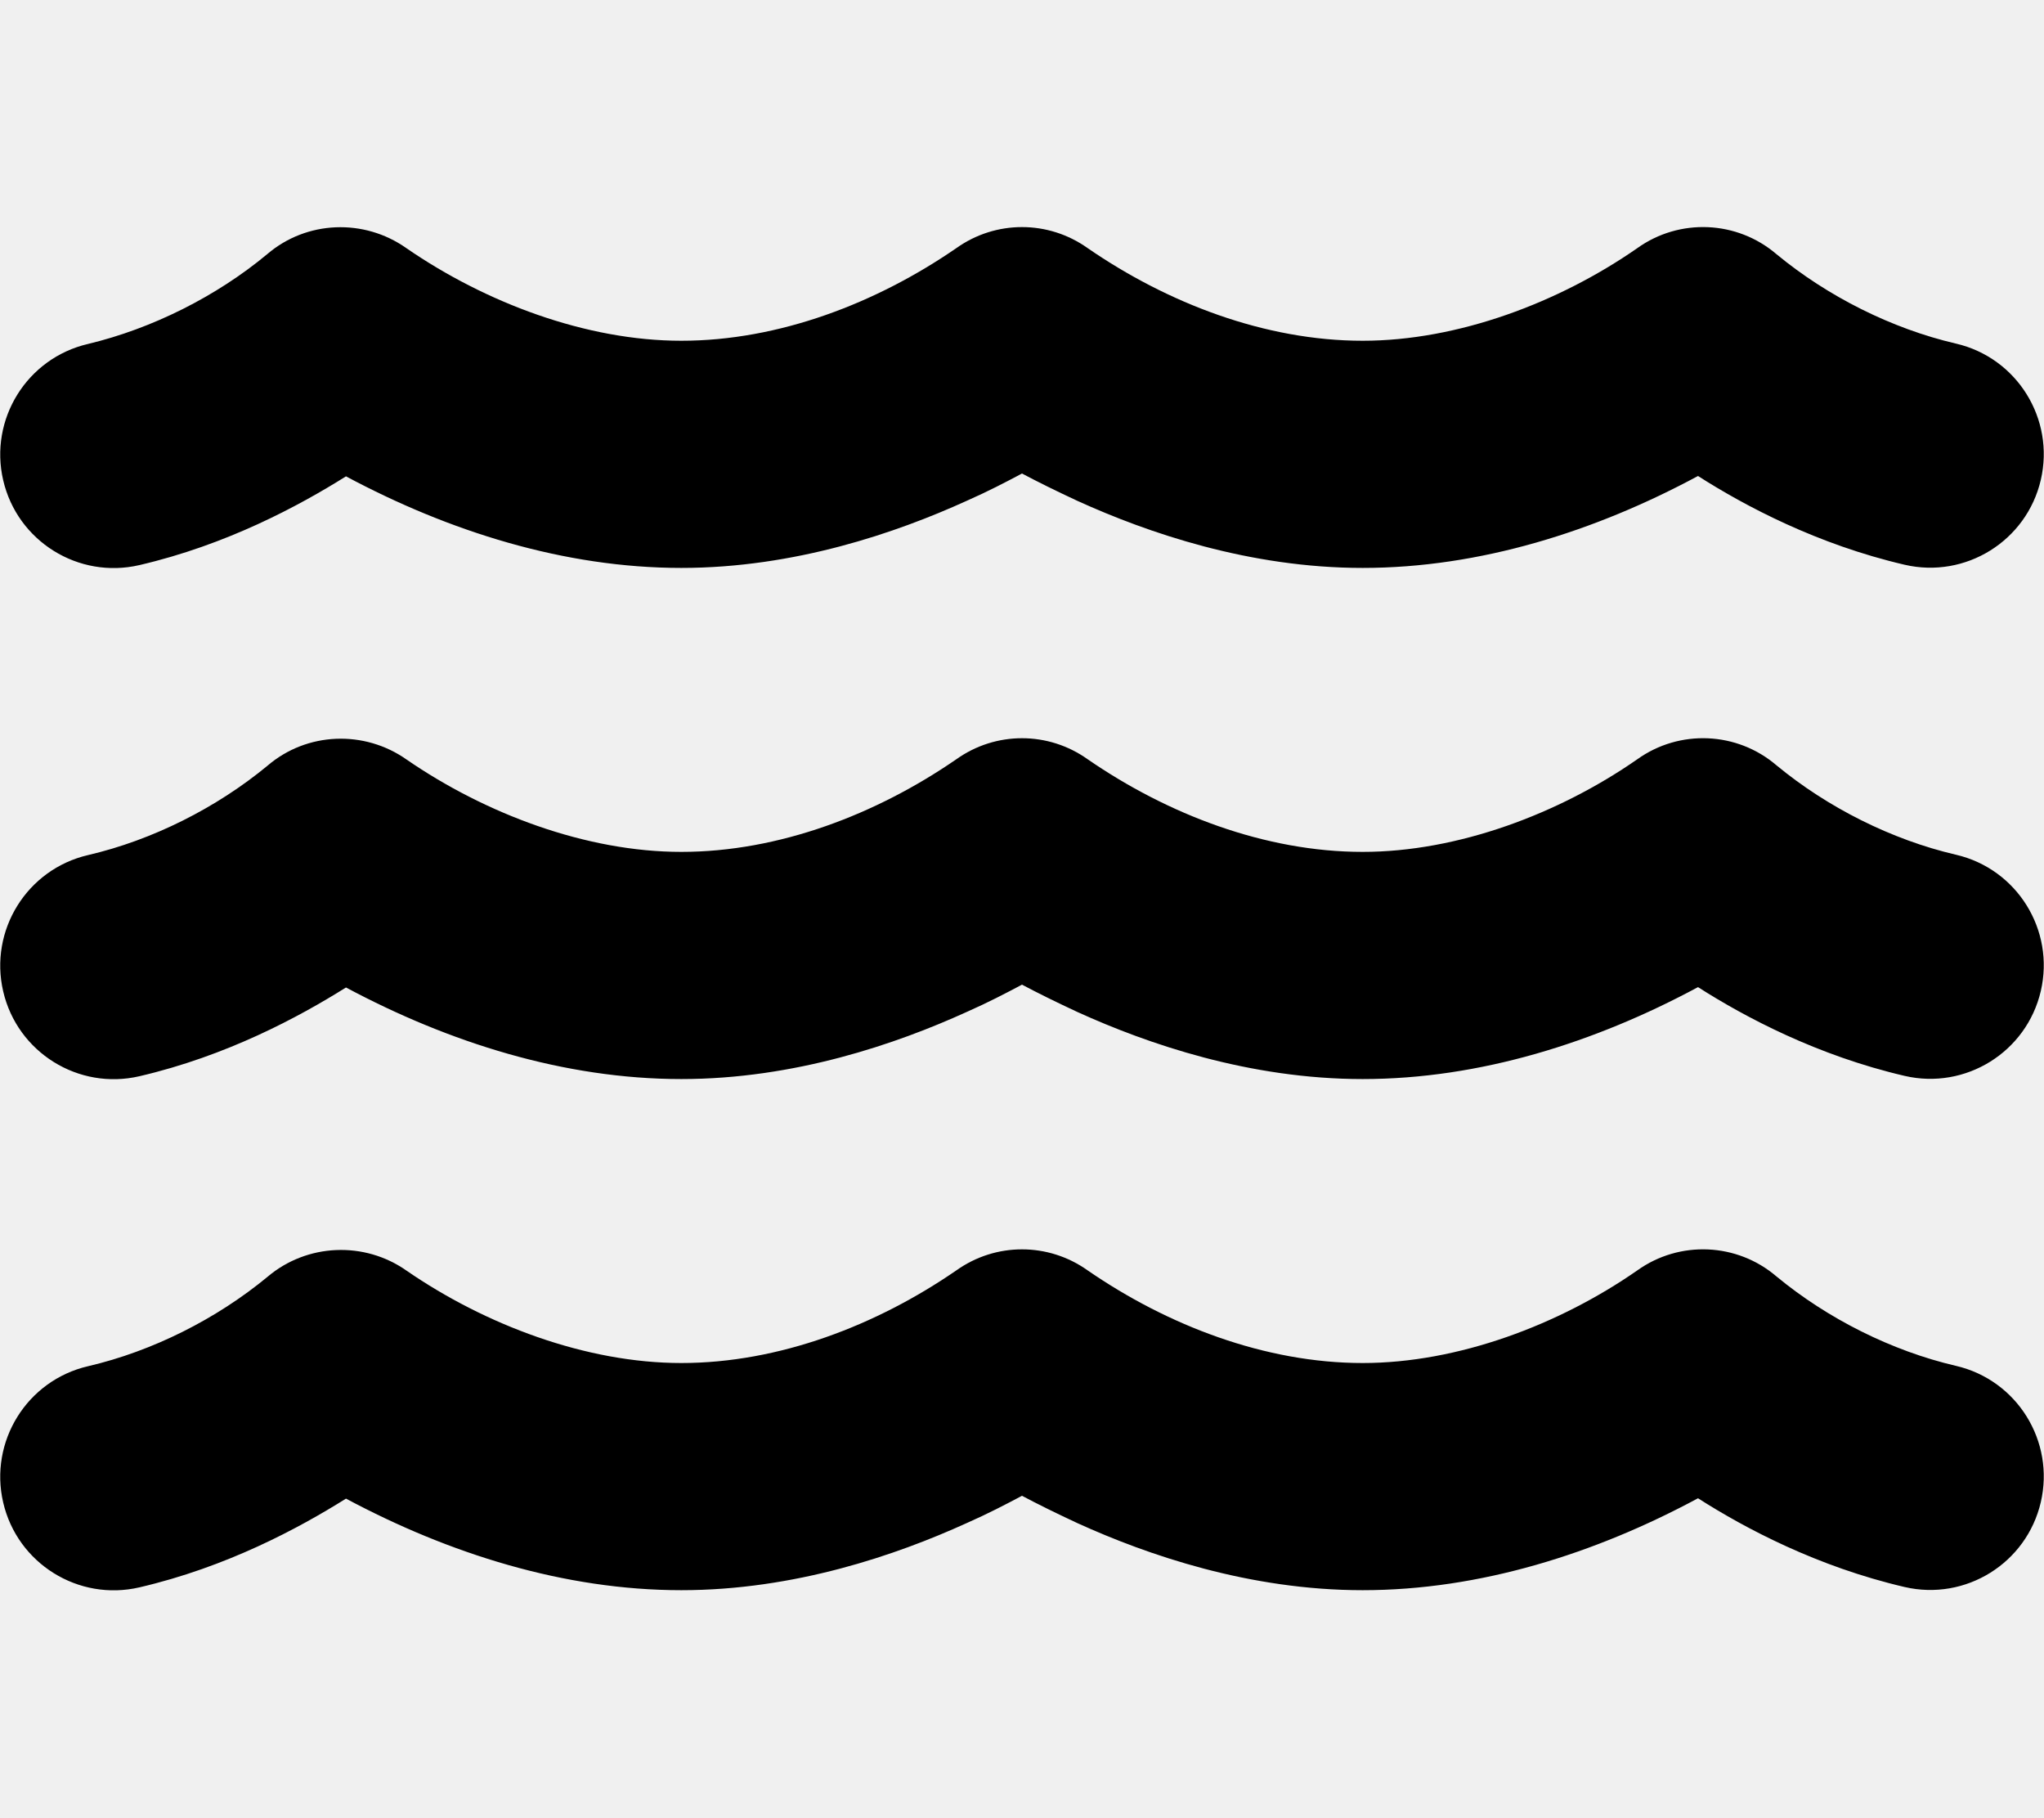
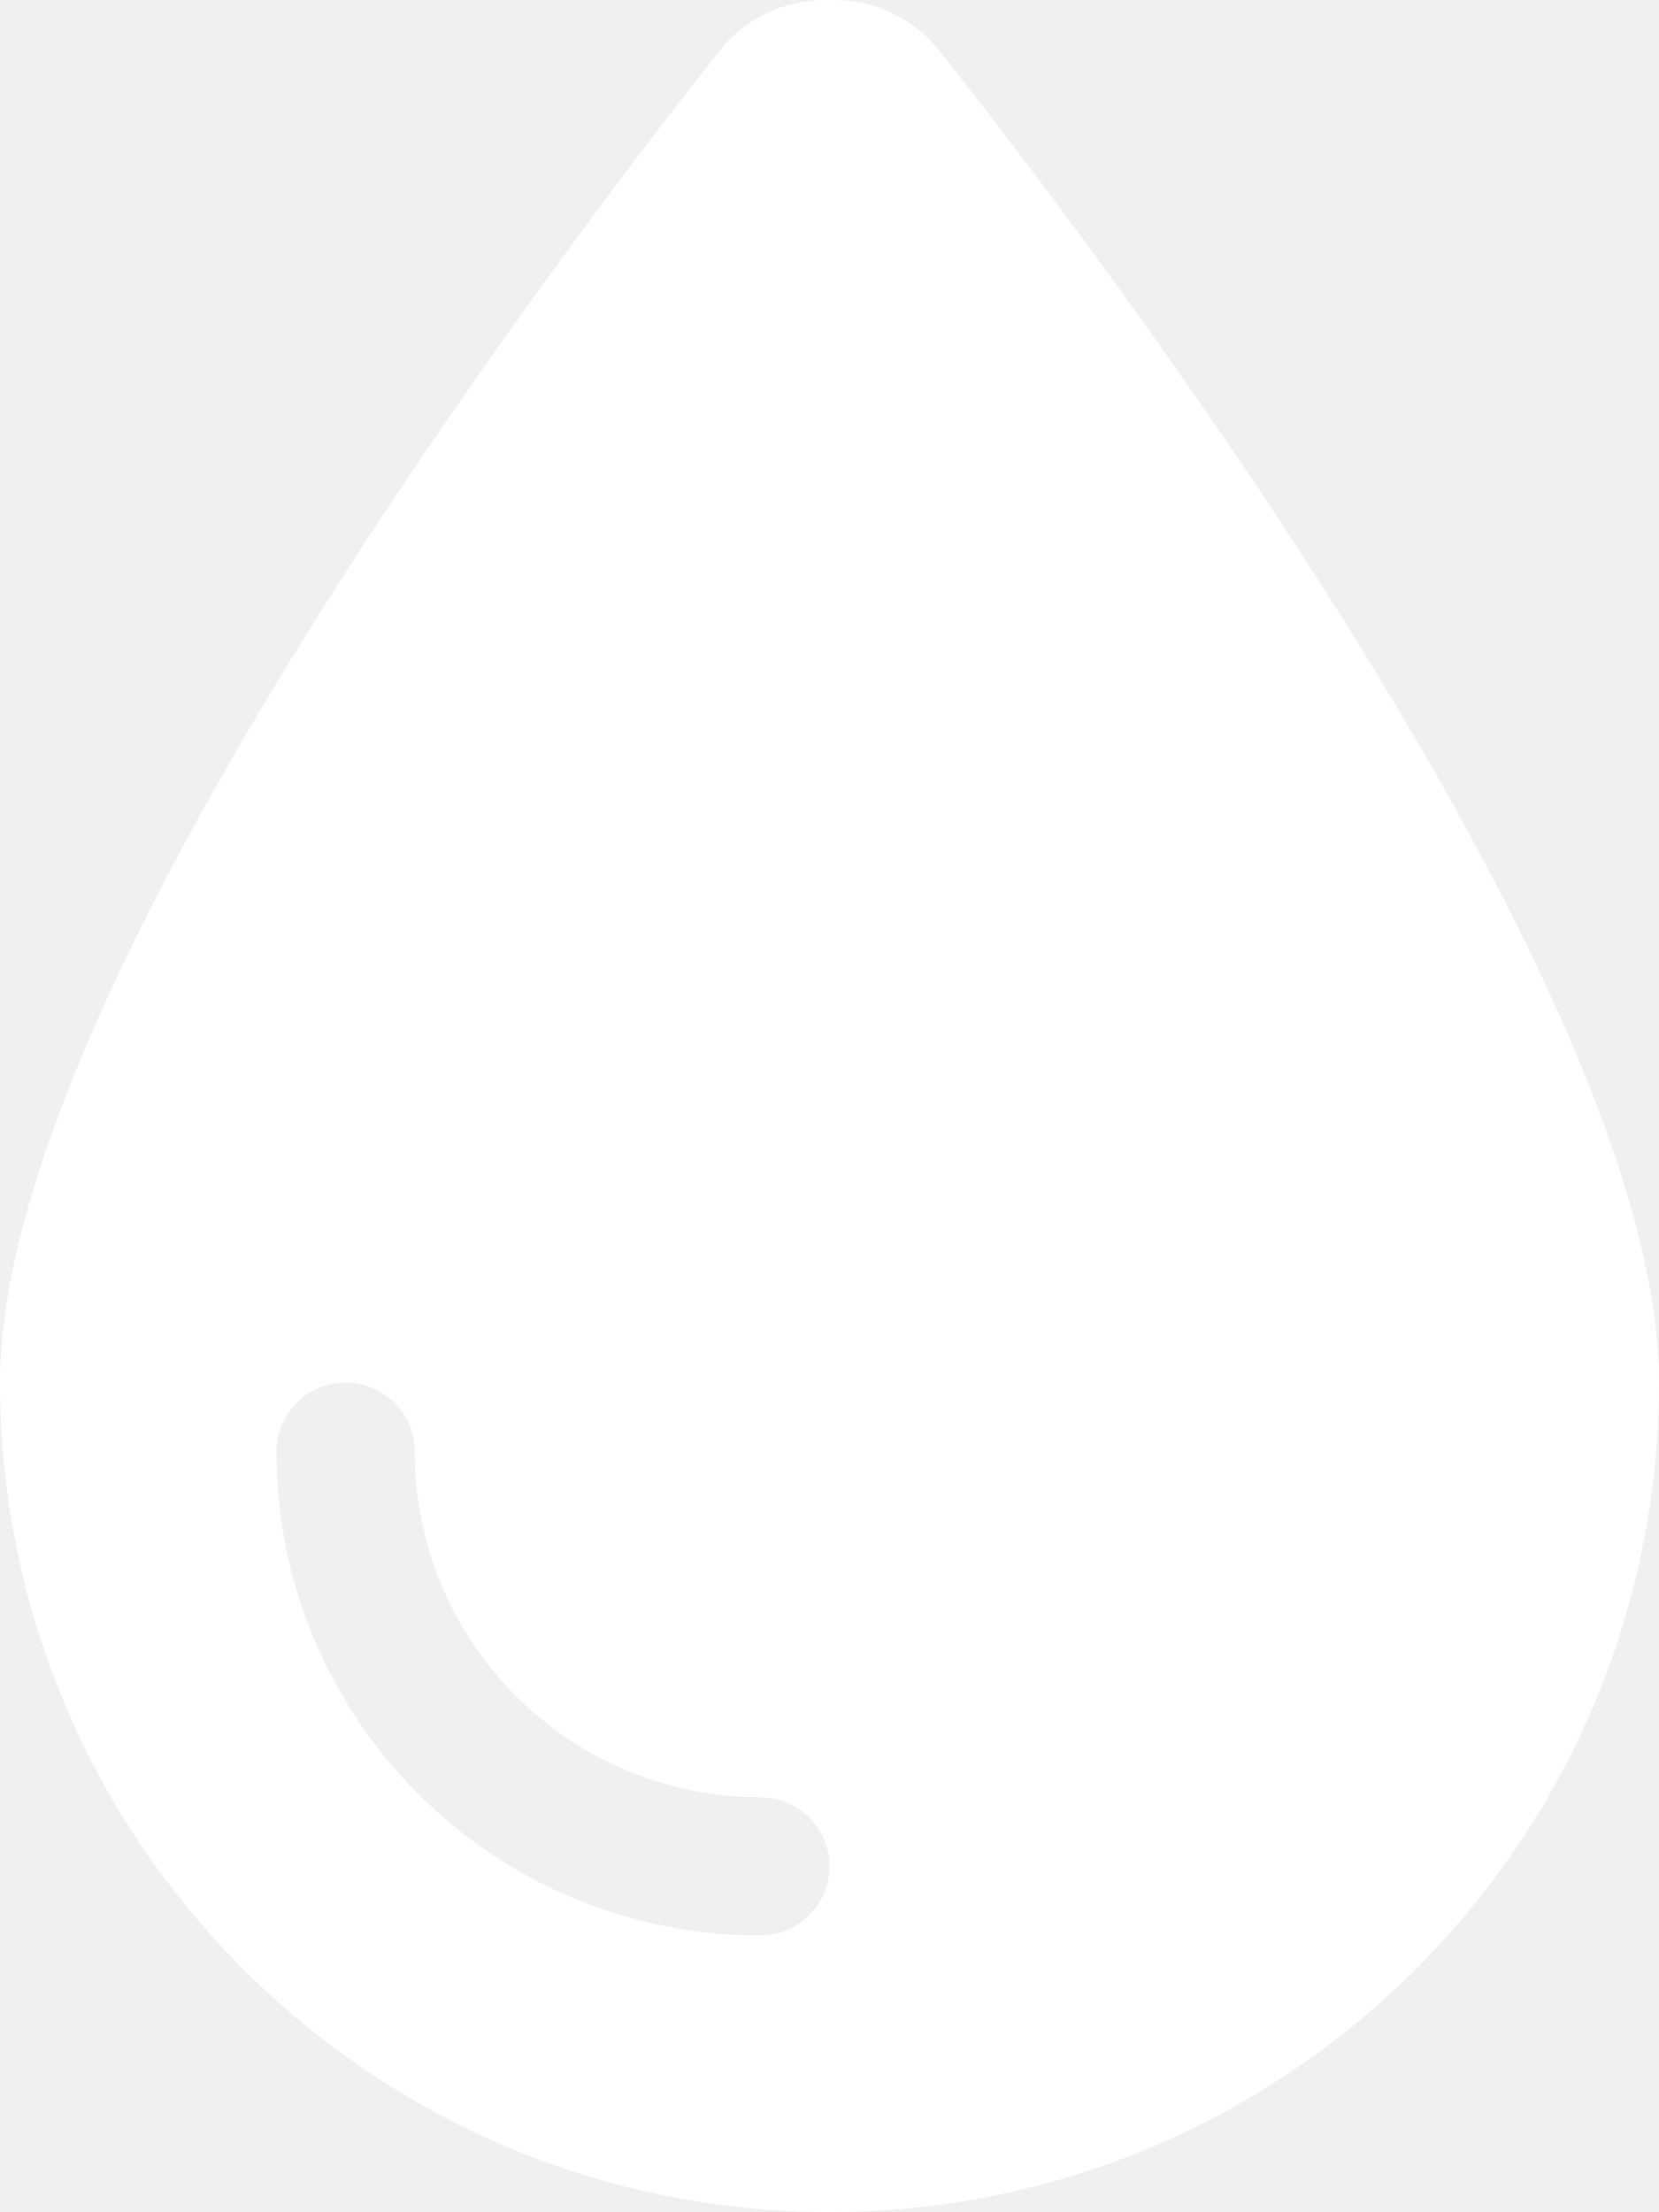
- <svg xmlns="http://www.w3.org/2000/svg" viewBox="0 0 576 512">
-   <path d="M269.5 69.9c11.1-7.9 25.9-7.9 37 0C329 85.4 356.5 96 384 96c26.9 0 55.4-10.8 77.4-26.1c0 0 0 0 0 0c11.9-8.5 28.1-7.8 39.2 1.7c14.4 11.9 32.5 21 50.6 25.2c17.2 4 27.9 21.2 23.9 38.4s-21.2 27.9-38.4 23.9c-24.5-5.7-44.9-16.5-58.2-25C449.5 149.7 417 160 384 160c-31.9 0-60.6-9.9-80.4-18.9c-5.8-2.7-11.1-5.3-15.6-7.7c-4.5 2.4-9.7 5.1-15.6 7.7c-19.8 9-48.5 18.9-80.4 18.9c-33 0-65.5-10.3-94.5-25.8c-13.4 8.4-33.7 19.3-58.2 25c-17.2 4-34.4-6.7-38.4-23.9s6.7-34.4 23.9-38.4C42.8 92.6 61 83.5 75.3 71.6c11.1-9.5 27.3-10.1 39.2-1.7c0 0 0 0 0 0C136.7 85.2 165.1 96 192 96c27.5 0 55-10.6 77.5-26.1zm37 288C329 373.4 356.5 384 384 384c26.9 0 55.4-10.8 77.4-26.1c0 0 0 0 0 0c11.9-8.5 28.1-7.8 39.2 1.7c14.4 11.9 32.5 21 50.6 25.2c17.2 4 27.9 21.2 23.9 38.4s-21.2 27.9-38.4 23.9c-24.5-5.7-44.9-16.5-58.2-25C449.5 437.7 417 448 384 448c-31.9 0-60.6-9.9-80.4-18.9c-5.8-2.7-11.1-5.3-15.6-7.7c-4.5 2.4-9.7 5.1-15.6 7.7c-19.8 9-48.5 18.9-80.4 18.9c-33 0-65.5-10.3-94.5-25.8c-13.4 8.4-33.7 19.3-58.2 25c-17.2 4-34.4-6.7-38.4-23.9s6.7-34.4 23.9-38.4c18.1-4.2 36.2-13.3 50.6-25.2c11.1-9.4 27.3-10.1 39.2-1.7c0 0 0 0 0 0C136.7 373.2 165.1 384 192 384c27.5 0 55-10.6 77.5-26.1c11.1-7.9 25.9-7.9 37 0zm0-144C329 229.4 356.5 240 384 240c26.9 0 55.4-10.8 77.4-26.1c0 0 0 0 0 0c11.9-8.5 28.1-7.8 39.2 1.7c14.4 11.9 32.5 21 50.6 25.2c17.2 4 27.9 21.2 23.9 38.4s-21.2 27.9-38.4 23.9c-24.5-5.7-44.9-16.5-58.2-25C449.5 293.7 417 304 384 304c-31.9 0-60.6-9.9-80.4-18.9c-5.8-2.7-11.1-5.3-15.6-7.7c-4.5 2.4-9.7 5.1-15.6 7.7c-19.8 9-48.5 18.9-80.4 18.9c-33 0-65.5-10.3-94.5-25.8c-13.4 8.4-33.7 19.3-58.2 25c-17.2 4-34.4-6.7-38.4-23.9s6.7-34.4 23.9-38.4c18.1-4.2 36.2-13.3 50.6-25.2c11.1-9.5 27.3-10.1 39.2-1.7c0 0 0 0 0 0C136.7 229.2 165.1 240 192 240c27.5 0 55-10.6 77.5-26.1c11.1-7.9 25.9-7.9 37 0z" />
+ <svg xmlns="http://www.w3.org/2000/svg" viewBox="0 0 384 512">
+   <path fill="#ffffff" d="M192 512C86 512 0 426 0 320C0 228.8 130.2 57.7 166.6 11.7C172.6 4.2 181.5 0 191.1 0l1.8 0c9.6 0 18.5 4.2 24.5 11.7C253.8 57.7 384 228.8 384 320c0 106-86 192-192 192zM96 336c0-8.8-7.2-16-16-16s-16 7.2-16 16c0 61.9 50.1 112 112 112c8.8 0 16-7.2 16-16s-7.2-16-16-16c-44.2 0-80-35.8-80-80z" />
</svg>
